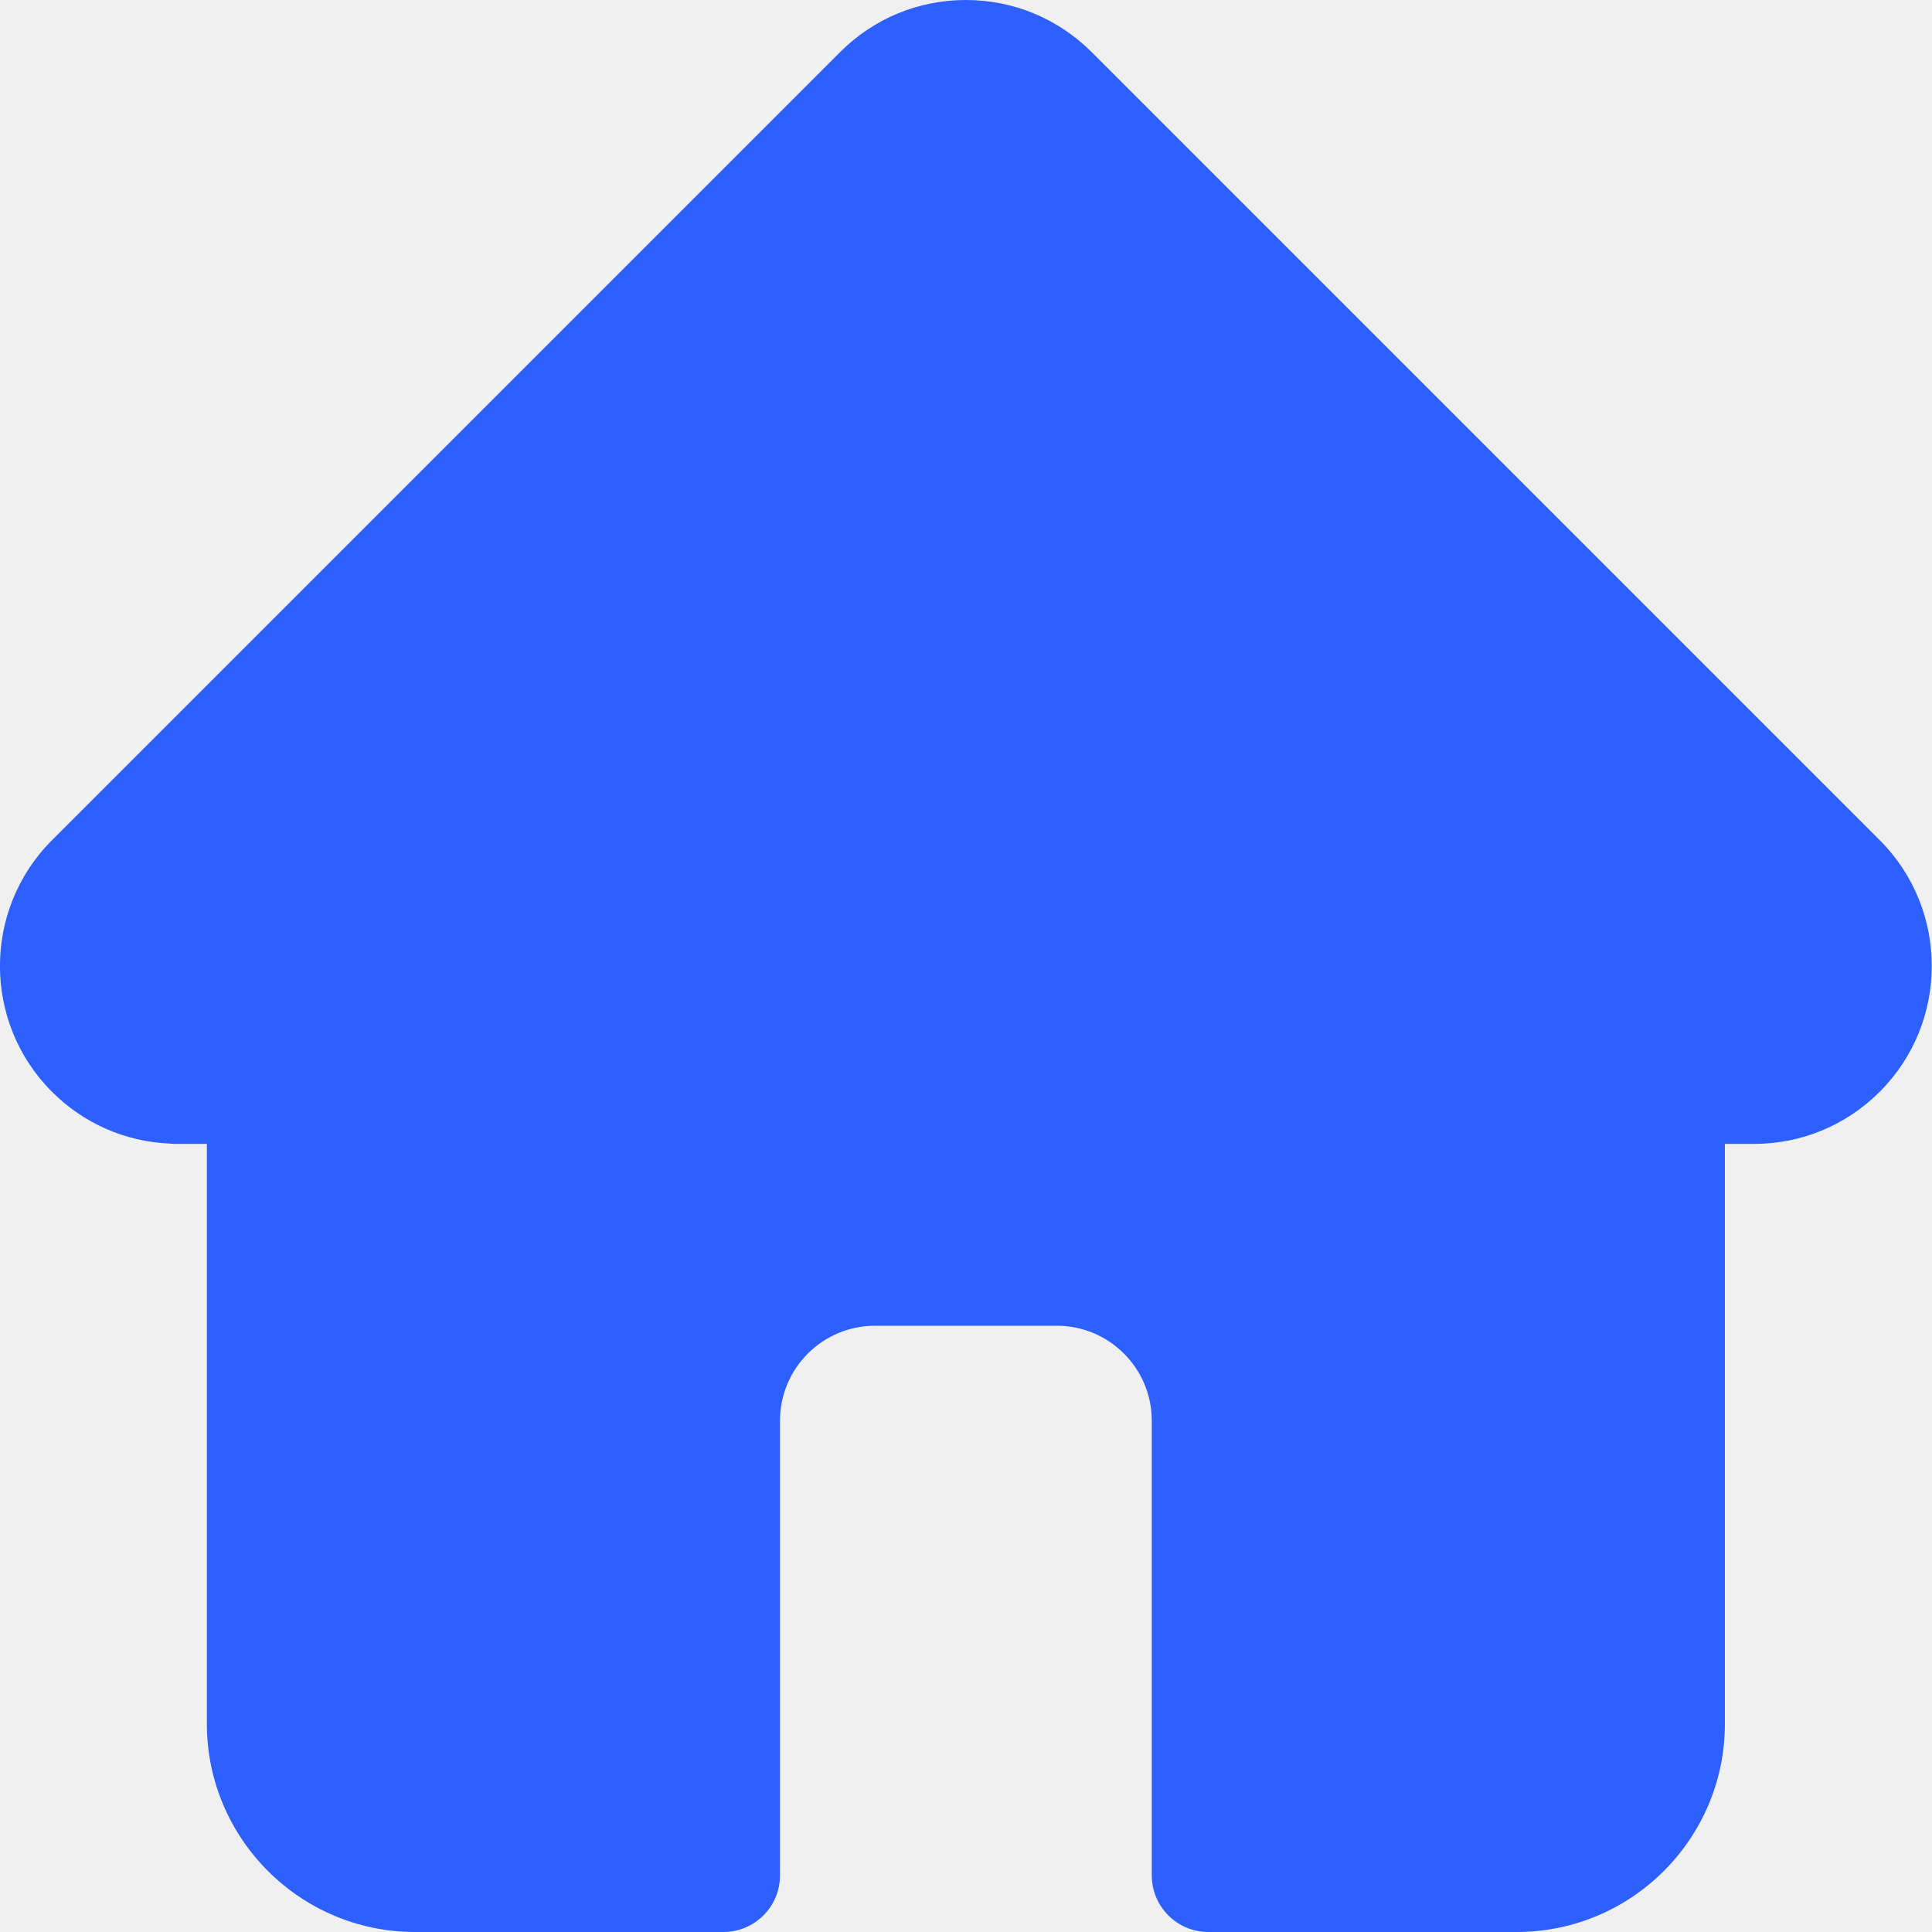
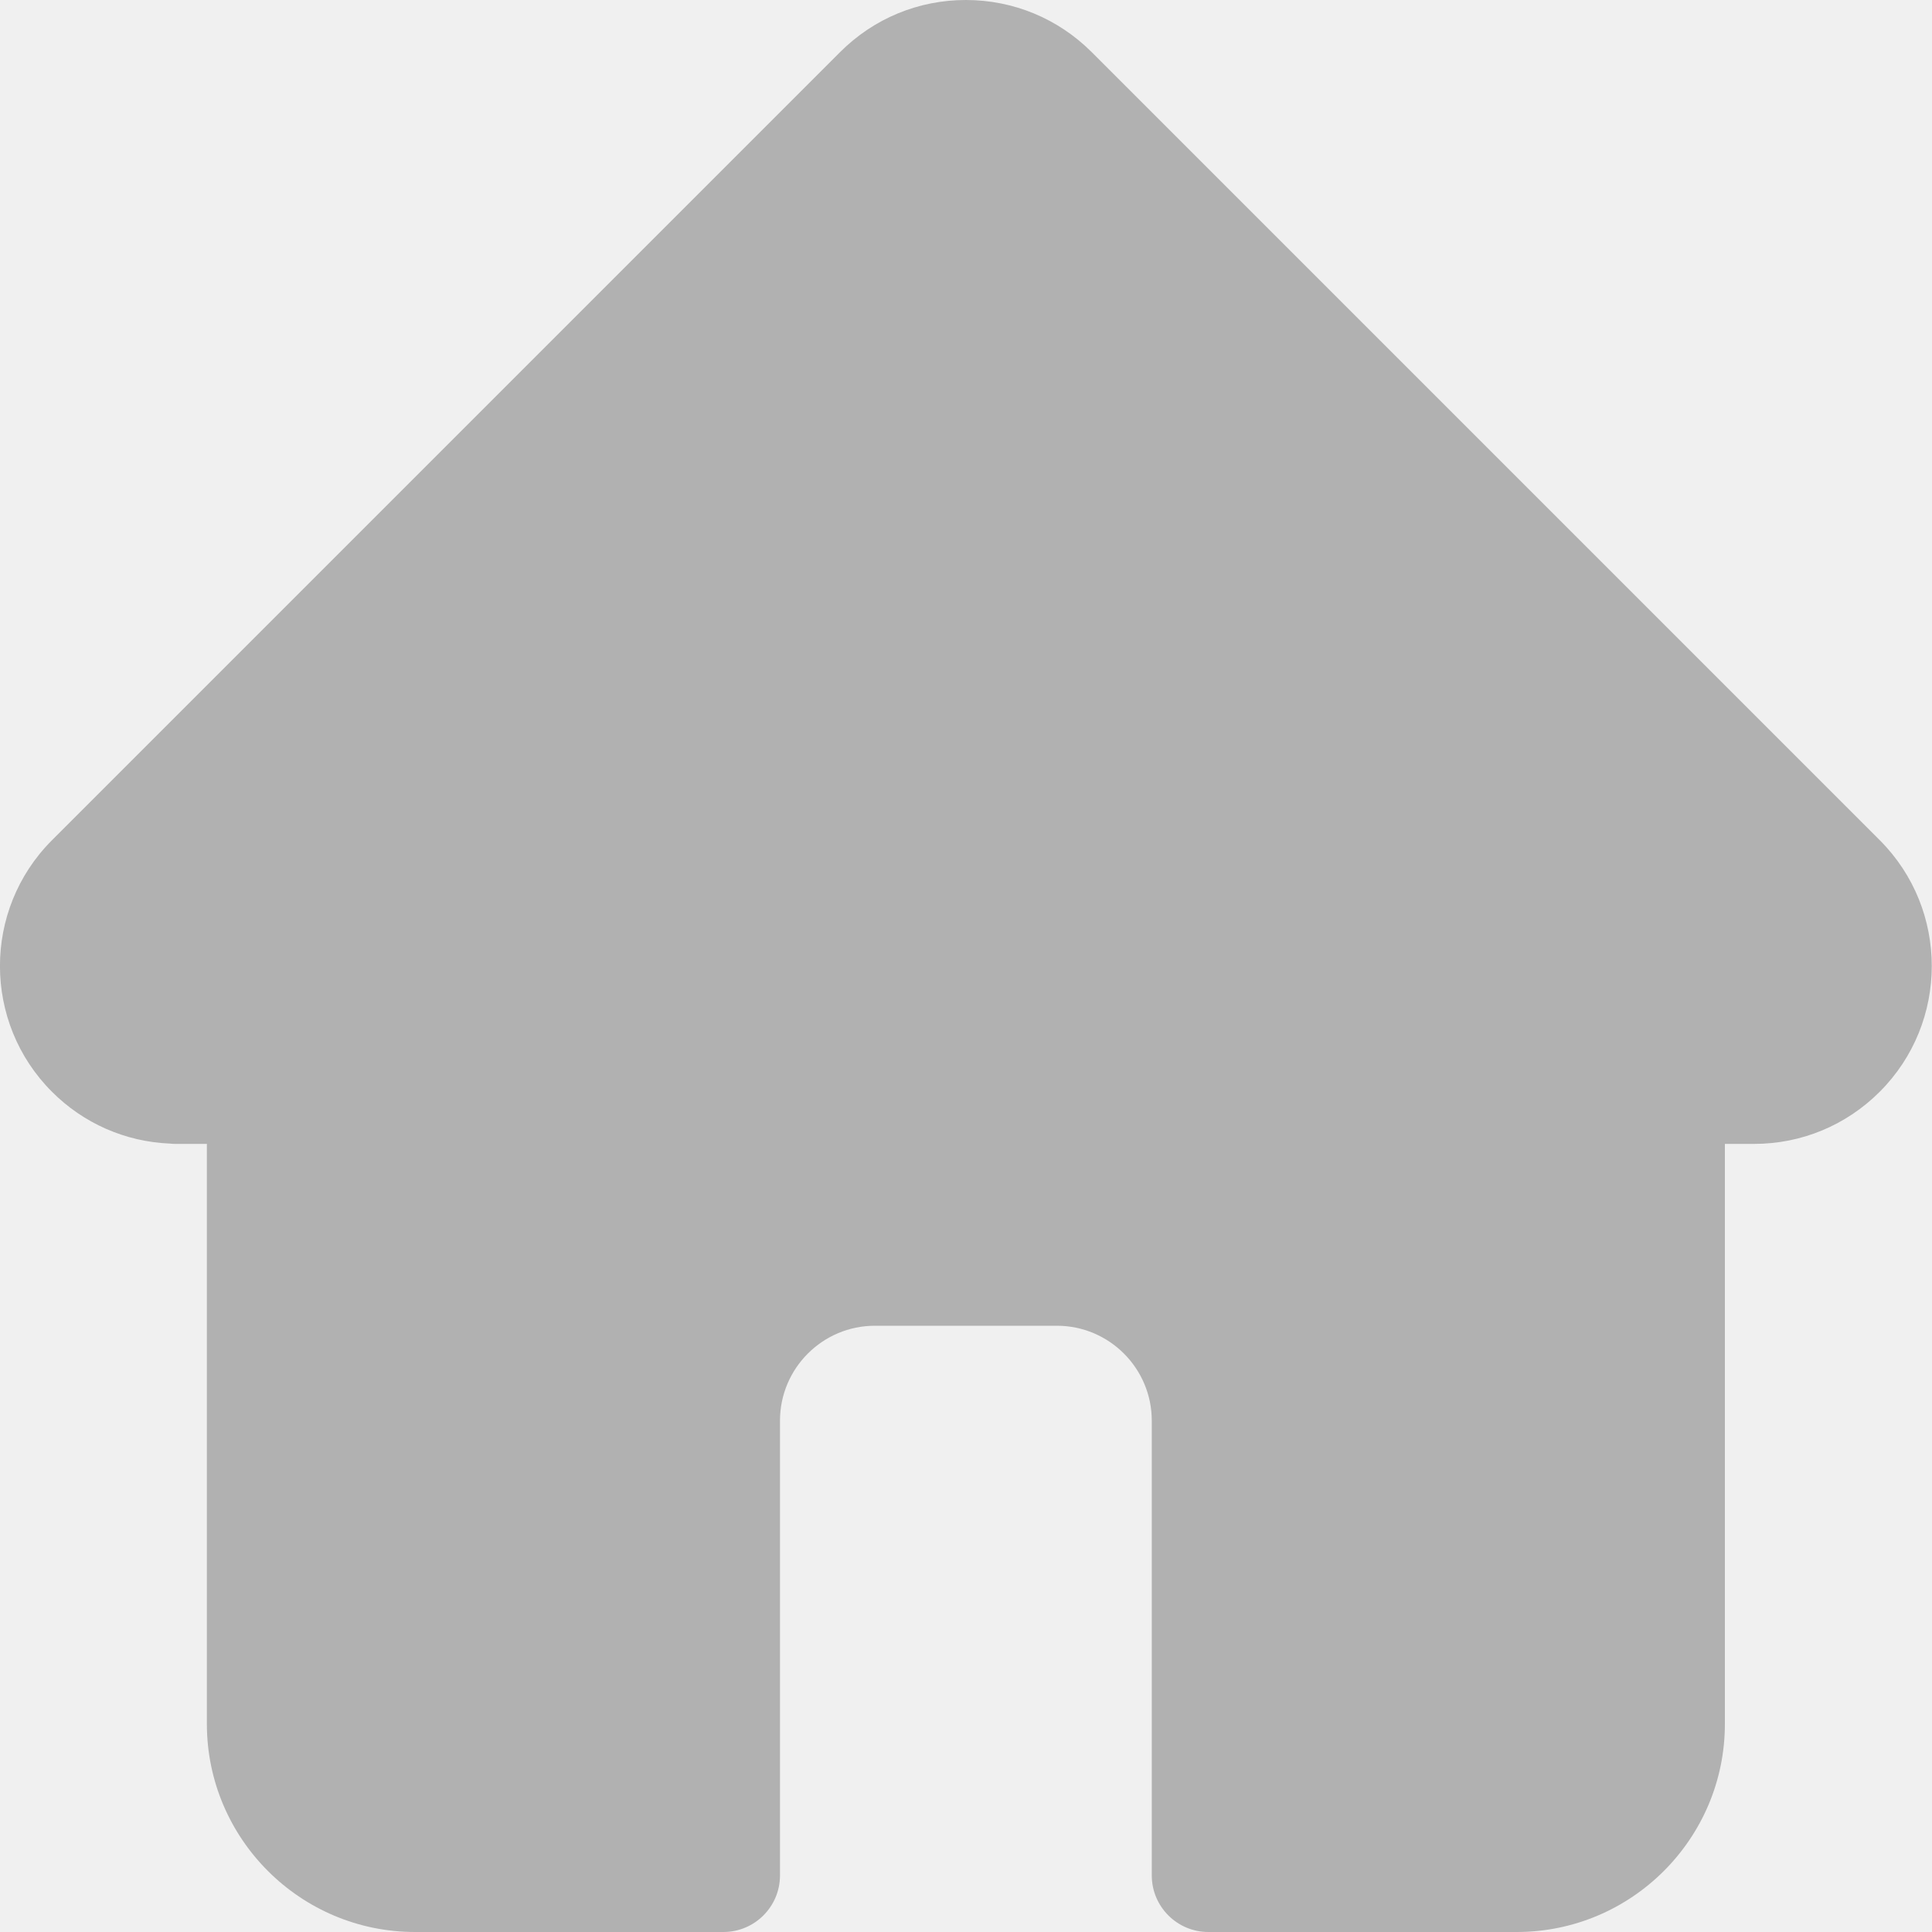
<svg xmlns="http://www.w3.org/2000/svg" width="25" height="25" viewBox="0 0 25 25" fill="none">
  <g clip-path="url(#clip0_101_2553)">
-     <path d="M24.326 10.874C24.325 10.873 24.324 10.873 24.324 10.872L14.126 0.674C13.691 0.24 13.113 0 12.498 0C11.884 0 11.306 0.239 10.871 0.674L0.678 10.867C0.675 10.87 0.671 10.874 0.668 10.877C-0.225 11.775 -0.223 13.232 0.672 14.127C1.081 14.537 1.622 14.774 2.199 14.798C2.223 14.801 2.247 14.802 2.27 14.802H2.677V22.307C2.677 23.792 3.885 25 5.371 25H9.36C9.765 25 10.093 24.672 10.093 24.268V18.384C10.093 17.706 10.644 17.155 11.322 17.155H13.675C14.353 17.155 14.904 17.706 14.904 18.384V24.268C14.904 24.672 15.232 25 15.636 25H19.626C21.112 25 22.32 23.792 22.32 22.307V14.802H22.697C23.311 14.802 23.889 14.562 24.324 14.127C25.221 13.23 25.221 11.771 24.326 10.874V10.874Z" fill="#2D60FF" />
+     <path d="M24.326 10.874L24.324 10.872L14.126 0.674C13.691 0.24 13.113 0 12.498 0C11.884 0 11.306 0.239 10.871 0.674L0.678 10.867C0.675 10.87 0.671 10.874 0.668 10.877C-0.225 11.775 -0.223 13.232 0.672 14.127C1.081 14.537 1.622 14.774 2.199 14.798C2.223 14.801 2.247 14.802 2.27 14.802H2.677V22.307C2.677 23.792 3.885 25 5.371 25H9.36C9.765 25 10.093 24.672 10.093 24.268V18.384C10.093 17.706 10.644 17.155 11.322 17.155H13.675C14.353 17.155 14.904 17.706 14.904 18.384V24.268C14.904 24.672 15.232 25 15.636 25H19.626C21.112 25 22.32 23.792 22.32 22.307V14.802H22.697C23.311 14.802 23.889 14.562 24.324 14.127C25.221 13.23 25.221 11.771 24.326 10.874Z" fill="#B1B1B1" />
  </g>
  <defs>
    <clipPath id="clip0_101_2553">
      <rect width="25" height="25" fill="white" />
    </clipPath>
  </defs>
</svg>
